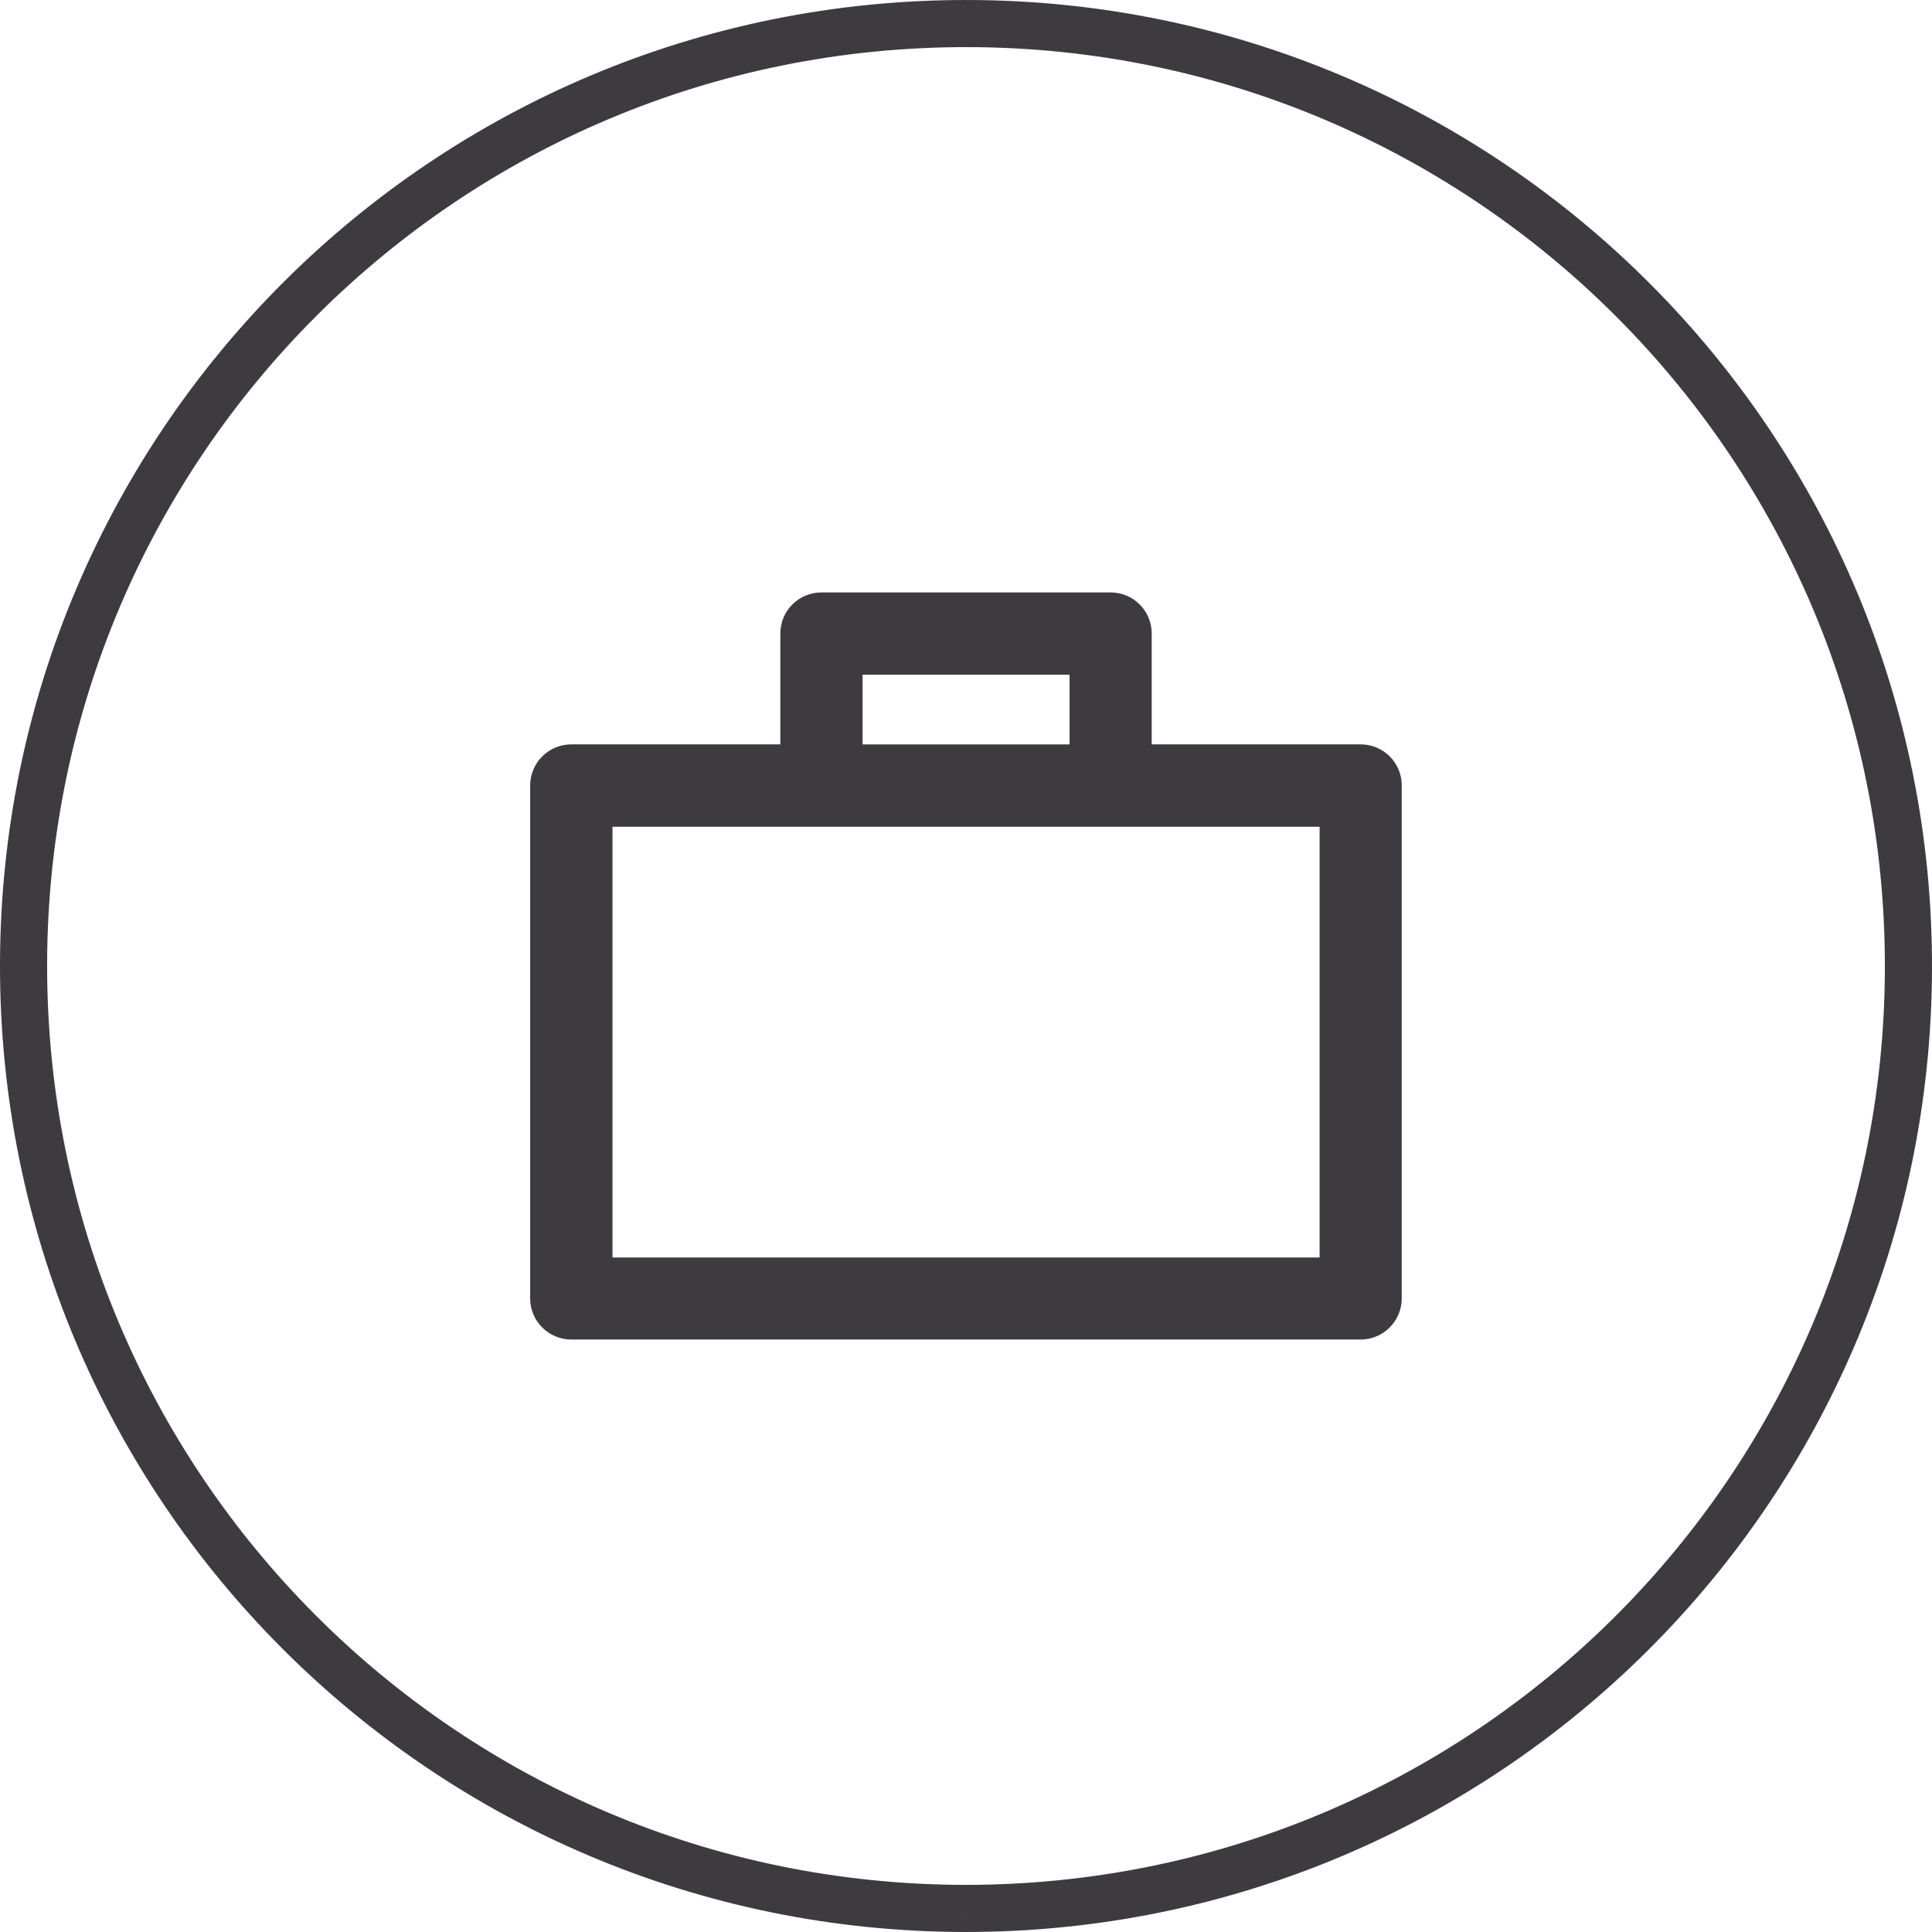
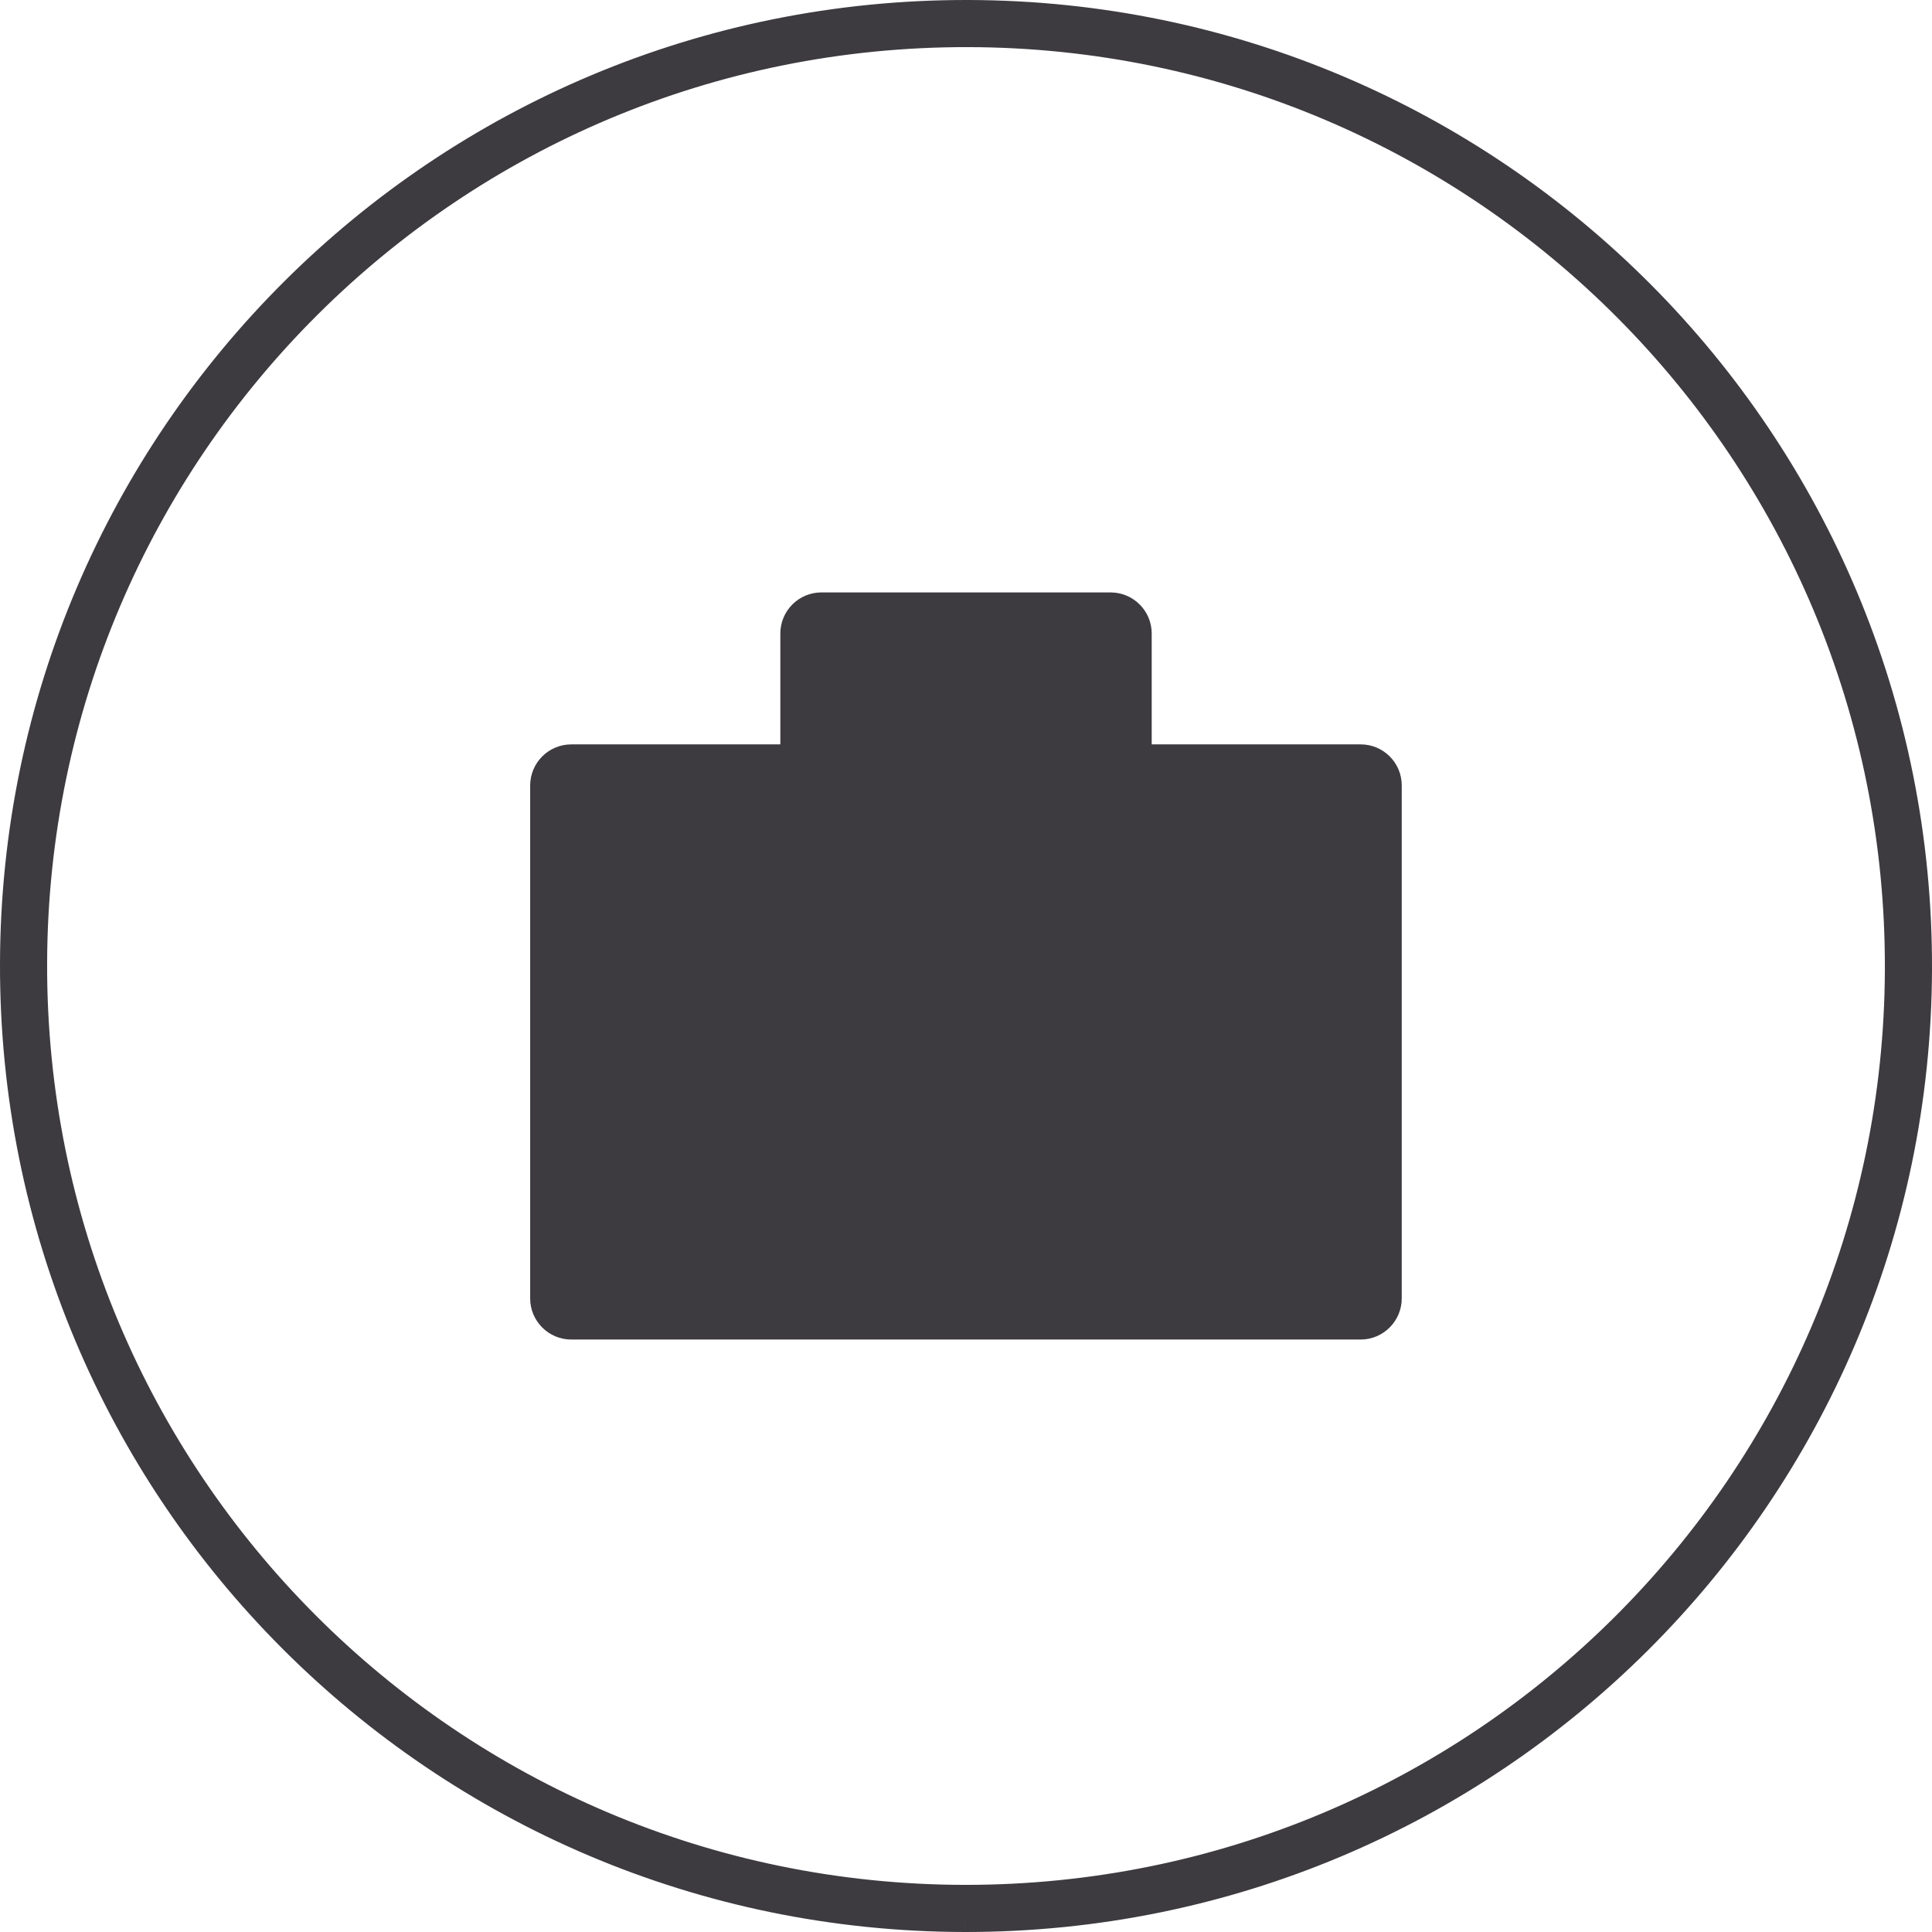
- <svg xmlns="http://www.w3.org/2000/svg" version="1.1" id="Calque_1" x="0px" y="0px" width="41px" height="41px" viewBox="0 0 41 41" enable-background="new 0 0 41 41" xml:space="preserve">
-   <path fill="none" stroke="#3D3B40" stroke-miterlimit="10" d="M20.475,40.5C9.429,40.484,0.471,31.525,0.5,20.443  C0.529,9.417,9.477,0.477,20.546,0.5C31.583,0.523,40.539,9.486,40.5,20.578C40.46,31.586,31.528,40.508,20.475,40.5" />
-   <path fill-rule="evenodd" clip-rule="evenodd" fill="#3D3B40" d="M28.877,15.797h-4.436v-2.353c0-0.482-0.391-0.872-0.873-0.872  h-6.137c-0.48,0-0.871,0.39-0.871,0.872v2.353h-4.437c-0.481,0-0.872,0.391-0.872,0.873v10.885c0,0.48,0.391,0.872,0.872,0.872  h16.752c0.481,0,0.872-0.392,0.872-0.872V16.67C29.749,16.188,29.358,15.797,28.877,15.797z M18.305,15.798h4.393v-1.48h-4.393  V15.798z M12.998,26.686h15.006v-9.141H12.998V26.686z" />
+ <svg xmlns="http://www.w3.org/2000/svg" xmlns:xlink="http://www.w3.org/1999/xlink" version="1.1" id="Calque_1" x="0px" y="0px" width="41px" height="41px" viewBox="0 0 41 41" enable-background="new 0 0 41 41" xml:space="preserve">
+   <path fill="none" stroke="#3D3B40" stroke-miterlimit="10" d="M20.475,40.5C9.429,40.484,0.471,31.525,0.5,20.443  C0.529,9.417,9.477,0.477,20.546,0.5C31.583,0.523,40.539,9.486,40.5,20.578C40.46,31.586,31.527,40.508,20.475,40.5" />
+   <path fill="#3D3B40" d="M28.877,15.797h-4.436v-2.353c0-0.482-0.392-0.872-0.873-0.872h-6.137c-0.48,0-0.871,0.39-0.871,0.872v2.353  h-4.437c-0.481,0-0.872,0.391-0.872,0.873v10.885c0,0.48,0.391,0.872,0.872,0.872h16.752c0.48,0,0.872-0.392,0.872-0.872V16.67  C29.749,16.188,29.357,15.797,28.877,15.797z M18.305,15.798h4.393v-1.48h-4.393V15.798z M12.998,26.686h15.006v-9.141H12.998  V26.686z" />
+   <g>
+     <defs>
+       <circle id="SVGID_1_" cx="82" cy="20.5" r="20" />
+     </defs>
+     <clipPath id="SVGID_2_">
+       <use xlink:href="#SVGID_1_" overflow="visible" />
+     </clipPath>
+     <g clip-path="url(#SVGID_2_)">
+       <defs>
+         <rect id="SVGID_3_" x="-79" y="-706.5" width="320" height="1857" />
+       </defs>
+       <clipPath id="SVGID_4_">
+         <use xlink:href="#SVGID_3_" overflow="visible" />
+       </clipPath>
+       <rect x="57" y="-4.5" clip-path="url(#SVGID_4_)" fill="#FAF9F7" width="50" height="50" />
+     </g>
+   </g>
+   <g>
+     <defs>
+       <path id="SVGID_5_" d="M92.134,14.861c-0.76,0.327-1.519,0.531-2.278,0.613c0.857-0.515,1.438-1.241,1.739-2.18    c-0.784,0.465-1.62,0.784-2.511,0.955C88.301,13.417,87.337,13,86.194,13c-1.094,0-2.027,0.386-2.799,1.157    s-1.157,1.704-1.157,2.798c0,0.294,0.033,0.596,0.099,0.906c-1.617-0.082-3.134-0.488-4.55-1.219    c-1.417-0.73-2.619-1.704-3.607-2.921c-0.359,0.612-0.538,1.278-0.538,1.997c0,0.677,0.159,1.306,0.478,1.886    s0.747,1.049,1.285,1.408c-0.637-0.024-1.232-0.192-1.787-0.502v0.049c0,0.955,0.3,1.794,0.9,2.517    c0.6,0.723,1.357,1.178,2.271,1.365c-0.344,0.09-0.69,0.135-1.041,0.135c-0.229,0-0.479-0.021-0.747-0.061    c0.253,0.792,0.718,1.442,1.396,1.953c0.678,0.51,1.445,0.773,2.303,0.79c-1.438,1.126-3.074,1.689-4.91,1.689    c-0.352,0-0.67-0.016-0.955-0.049c1.836,1.184,3.861,1.775,6.074,1.775c1.404,0,2.723-0.222,3.955-0.667s2.286-1.041,3.159-1.788    c0.874-0.747,1.627-1.606,2.26-2.578s1.104-1.985,1.414-3.043c0.311-1.057,0.466-2.116,0.466-3.178c0-0.229-0.005-0.4-0.013-0.515    C90.925,16.343,91.587,15.662,92.134,14.861z" />
+     </defs>
+     <clipPath id="SVGID_6_">
+       <use xlink:href="#SVGID_5_" overflow="visible" />
+     </clipPath>
+     <g clip-path="url(#SVGID_6_)">
+       <defs>
+         <rect id="SVGID_7_" x="-79" y="-706.5" width="320" height="1857" />
+       </defs>
+       <clipPath id="SVGID_8_">
+         <use xlink:href="#SVGID_7_" overflow="visible" />
+       </clipPath>
+       <rect x="67.834" y="8" clip-path="url(#SVGID_8_)" fill="#FF7F00" width="29.3" height="25.675" />
+     </g>
+   </g>
</svg>
